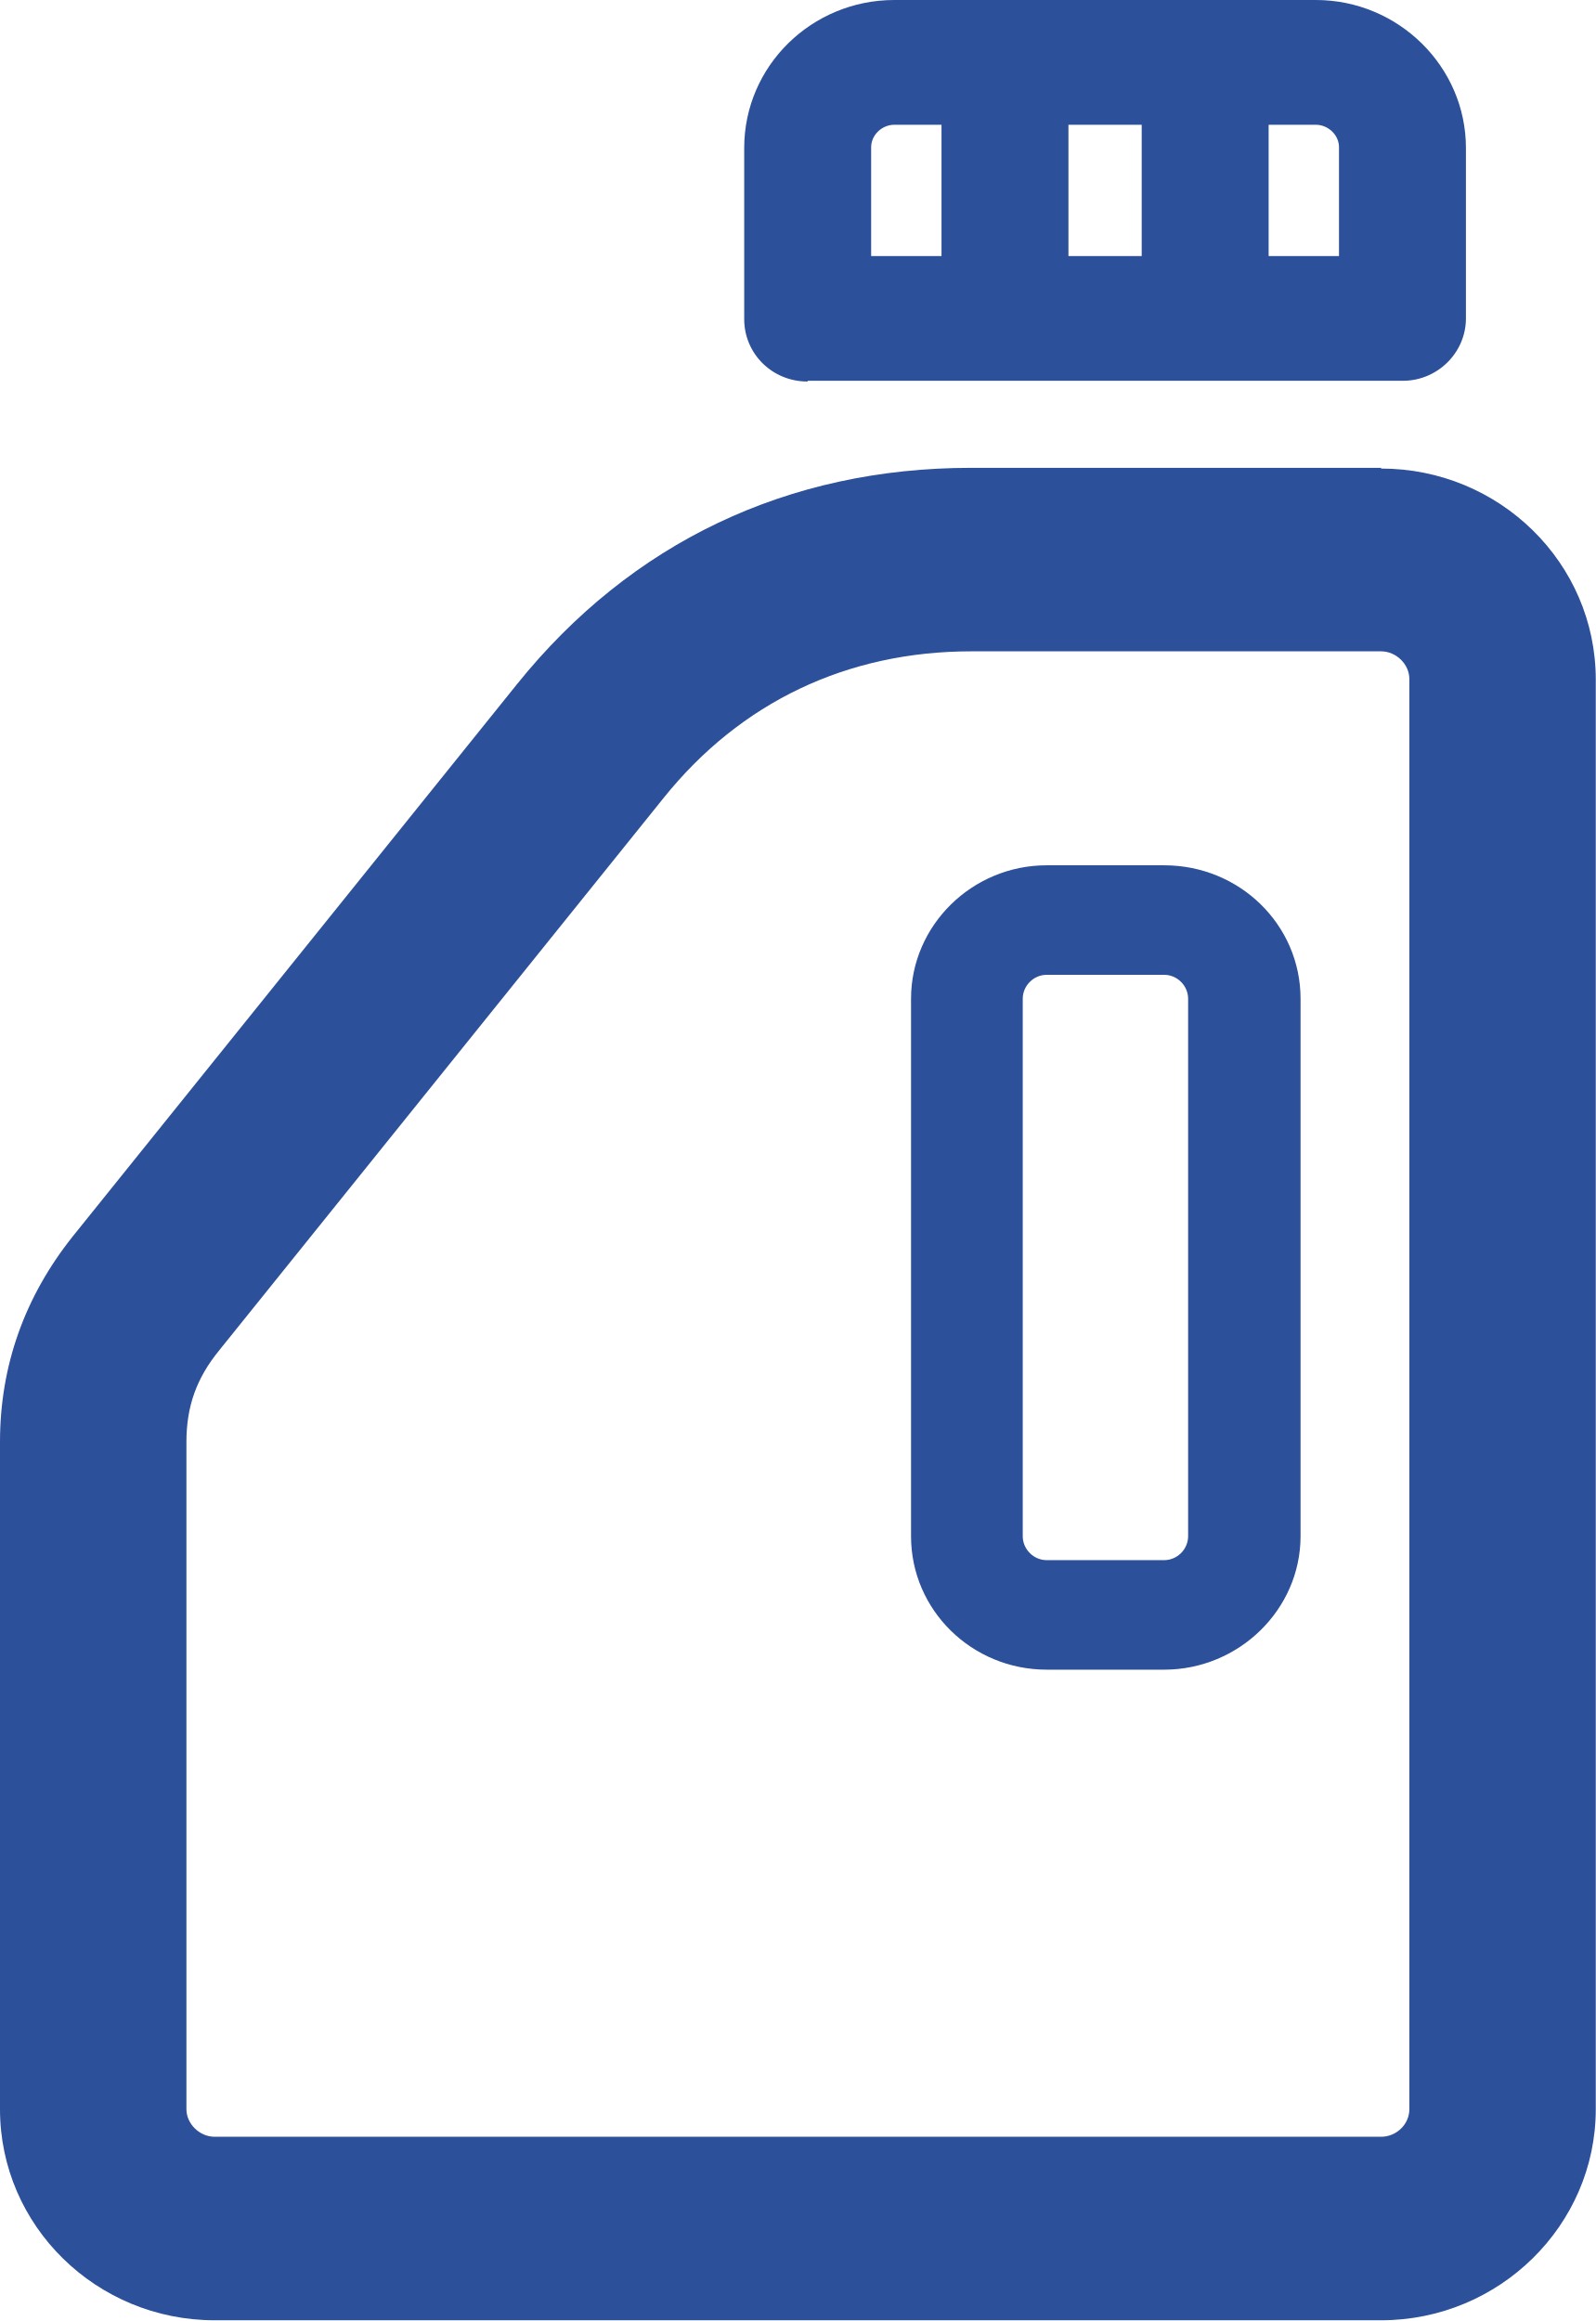
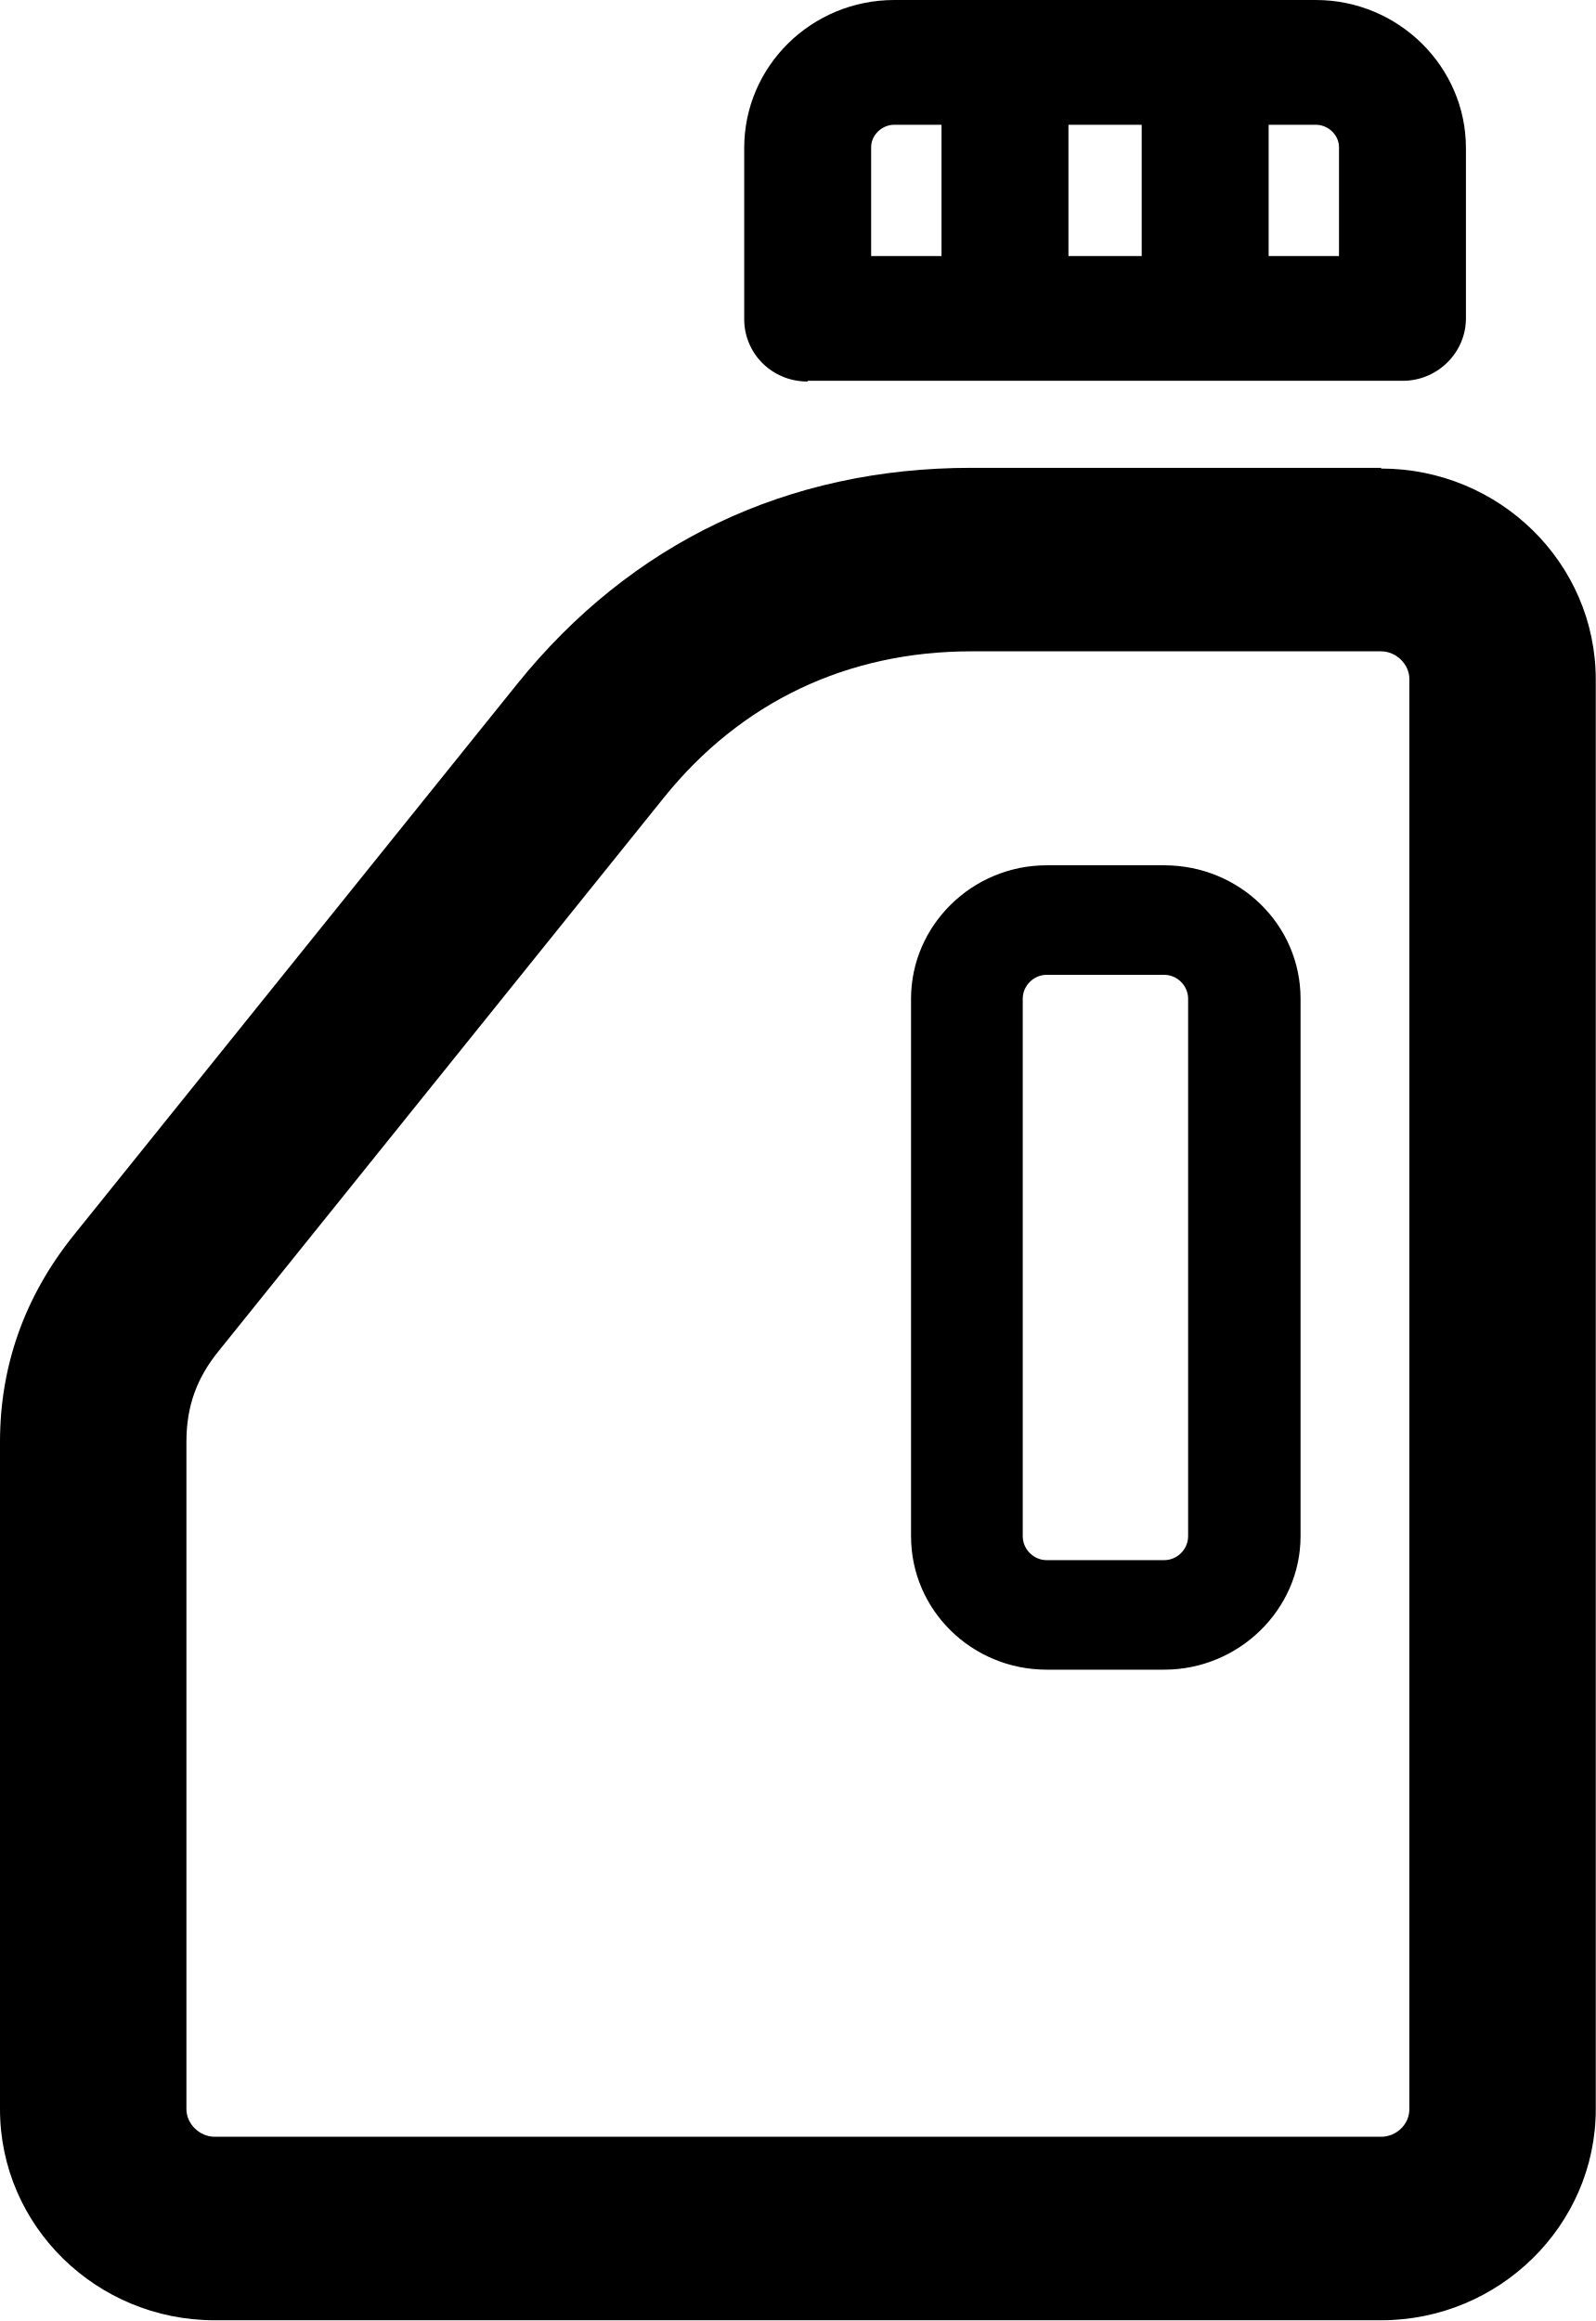
<svg xmlns="http://www.w3.org/2000/svg" xmlns:xlink="http://www.w3.org/1999/xlink" class="mainmenu-icon mainmenu-icon-k723" width="22" height="32">
  <defs>
    <symbol id="k723" viewBox="0 0 22 32">
      <path d="M11.14,5.25h8.2c.48,0,.87-.39,.87-.86V2.04c0-1.12-.93-2.04-2.07-2.04h-5.81c-1.14,0-2.07,.91-2.07,2.04v2.36c0,.48,.39,.86,.87,.86Zm3.59-1.72V1.72h1.01v1.81h-1.01Zm3.73-1.5v1.5h-.97V1.72h.65c.17,0,.32,.14,.32,.31Zm-6.45,0c0-.17,.15-.31,.32-.31h.65v1.81h-.97v-1.5Z" />
      <path d="M19.04,6.45h-5.65c-2.53,0-4.69,1.03-6.26,2.98L1,17.05c-.66,.83-1,1.78-1,2.83v9.2c0,1.61,1.33,2.91,2.96,2.91H19.04c1.63,0,2.96-1.31,2.96-2.91V9.37c0-1.61-1.33-2.91-2.96-2.91Zm.39,22.63c0,.21-.18,.38-.39,.38H2.96c-.21,0-.39-.18-.39-.38v-9.2c0-.49,.14-.88,.45-1.26l6.13-7.62c1.06-1.32,2.53-2.02,4.24-2.02h5.65c.21,0,.39,.18,.39,.38V29.09Z" />
      <path d="M16.05,11.93h-1.62c-1.03,0-1.87,.83-1.87,1.84v7.41c0,1.02,.84,1.84,1.87,1.84h1.62c1.03,0,1.88-.83,1.88-1.84v-7.41c0-1.02-.84-1.84-1.88-1.84Zm.33,9.25c0,.18-.15,.33-.33,.33h-1.62c-.18,0-.33-.15-.33-.33v-7.41c0-.18,.15-.33,.33-.33h1.62c.18,0,.33,.15,.33,.33v7.41Z" />
    </symbol>
  </defs>
-   <use xlink:href="#k723" fill="#2C509A" />
+   <use xlink:href="#k723" />
</svg>
